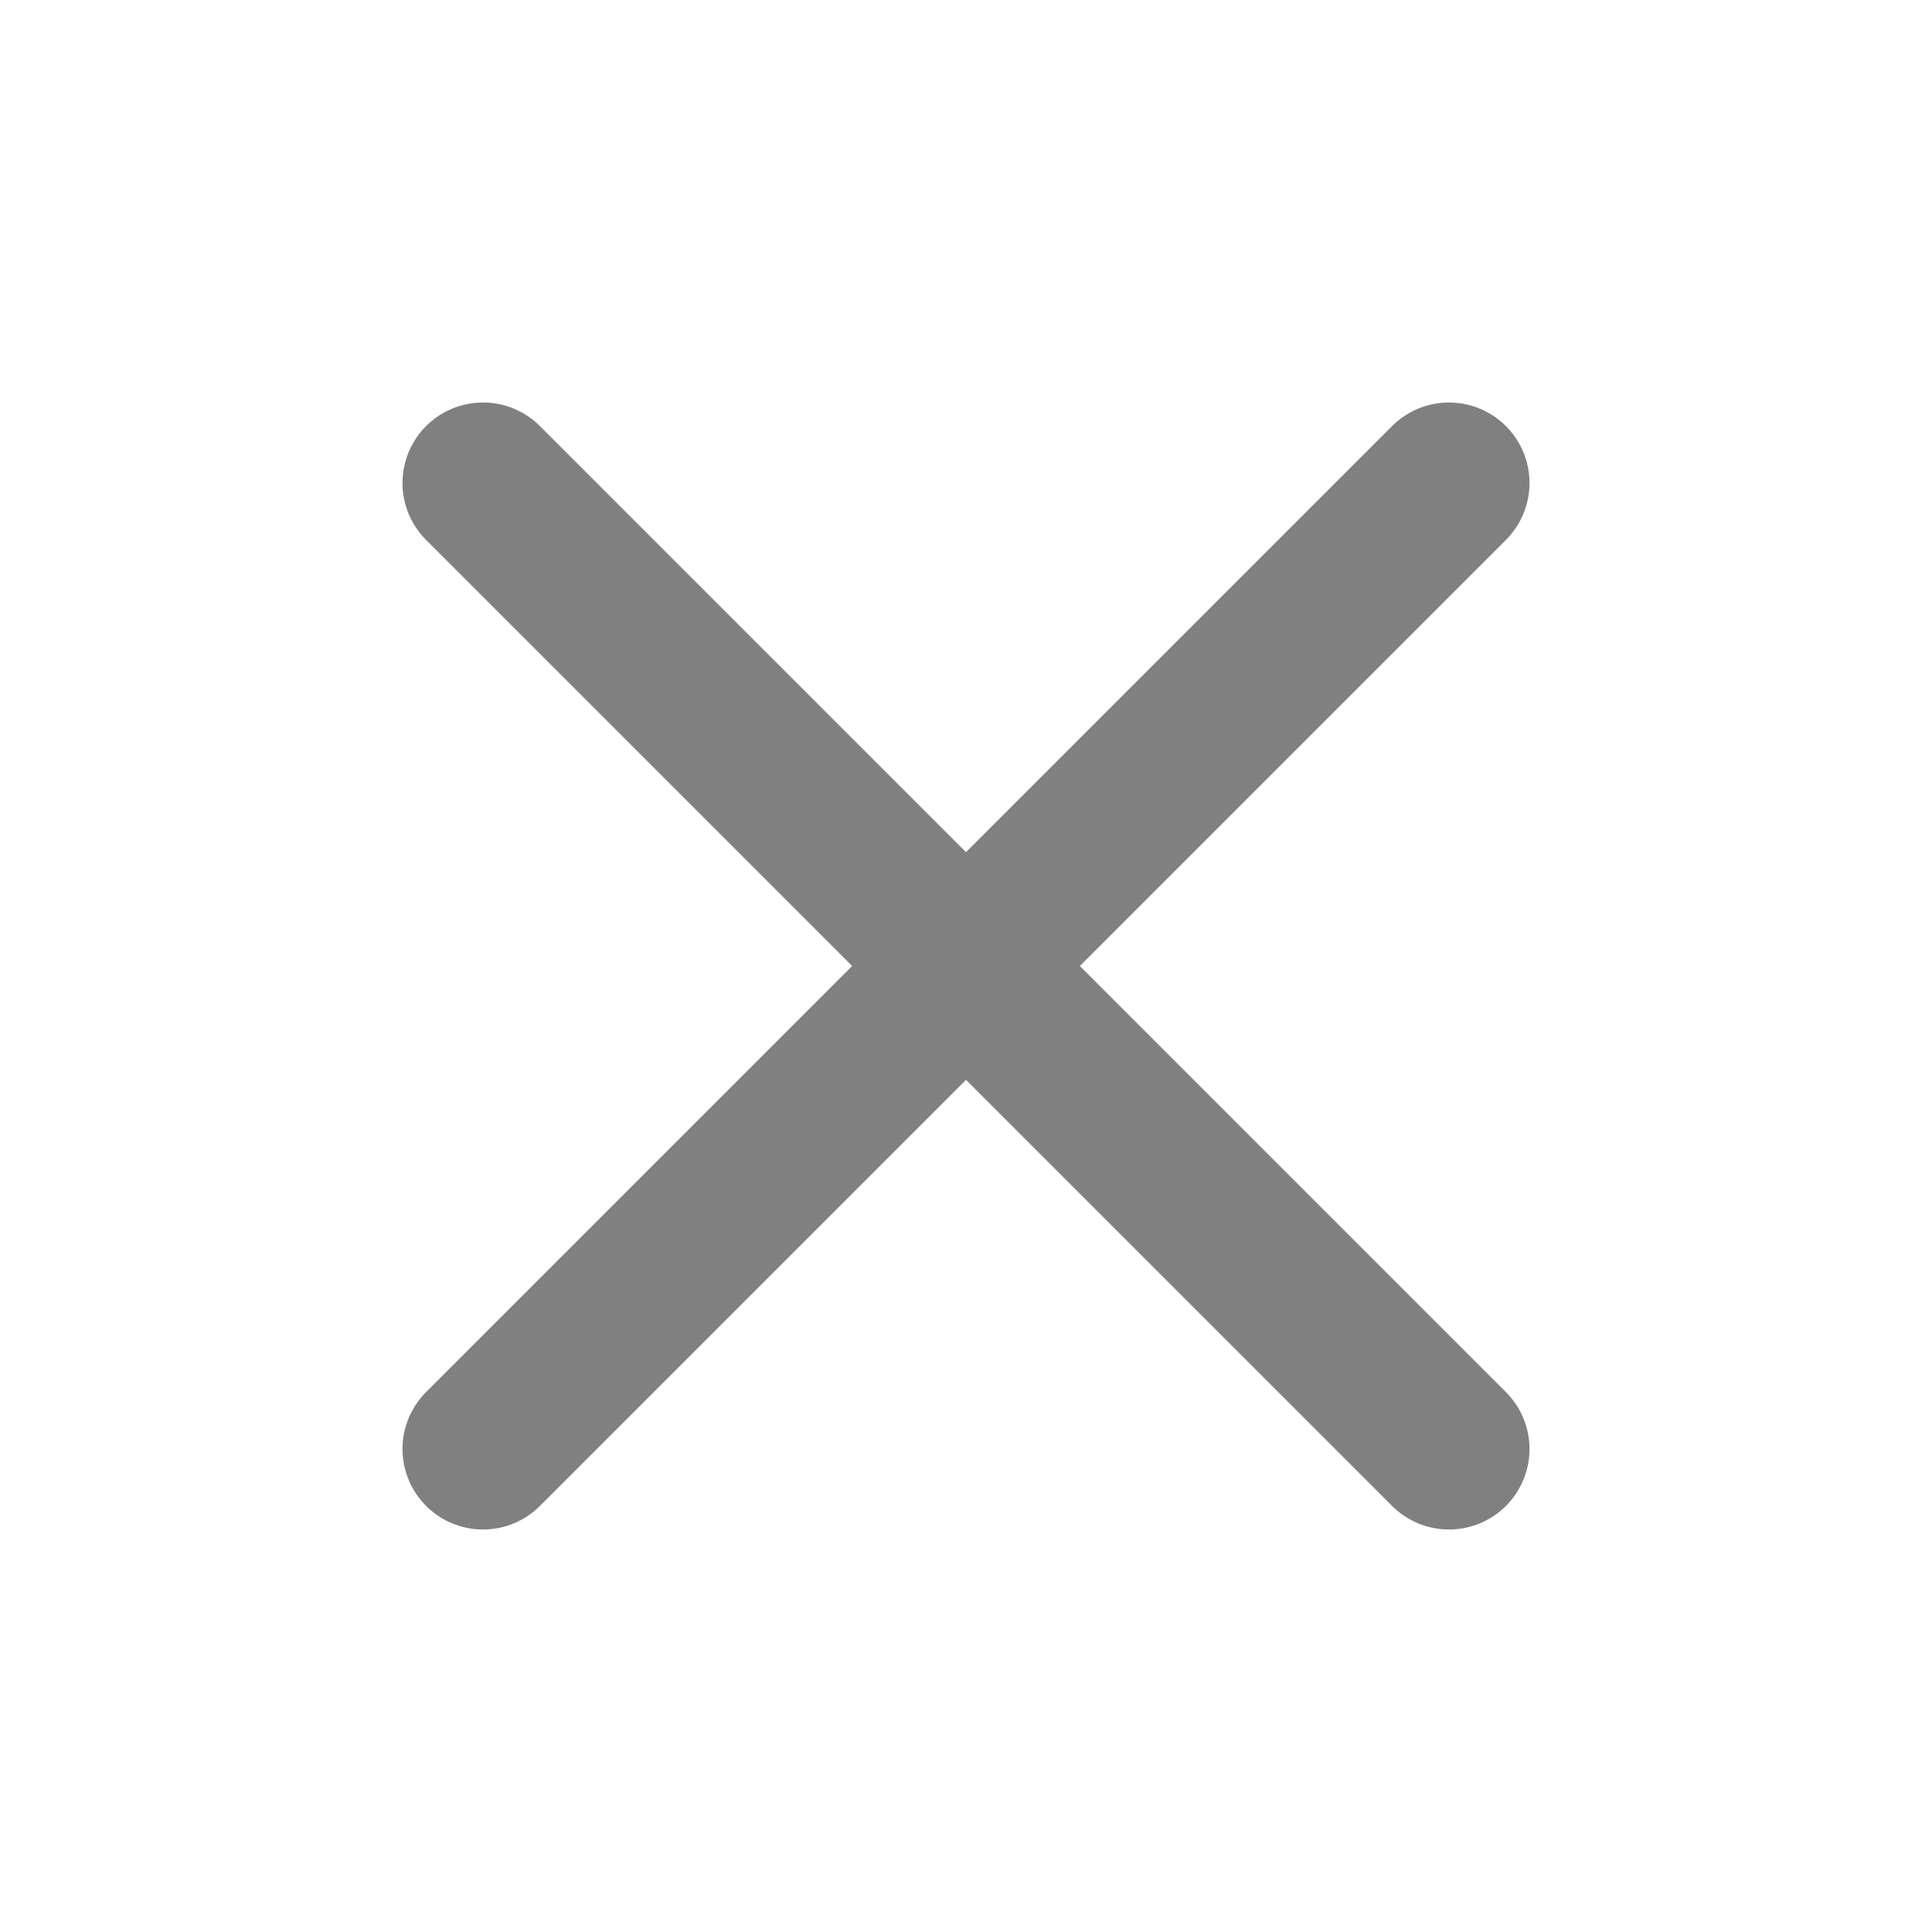
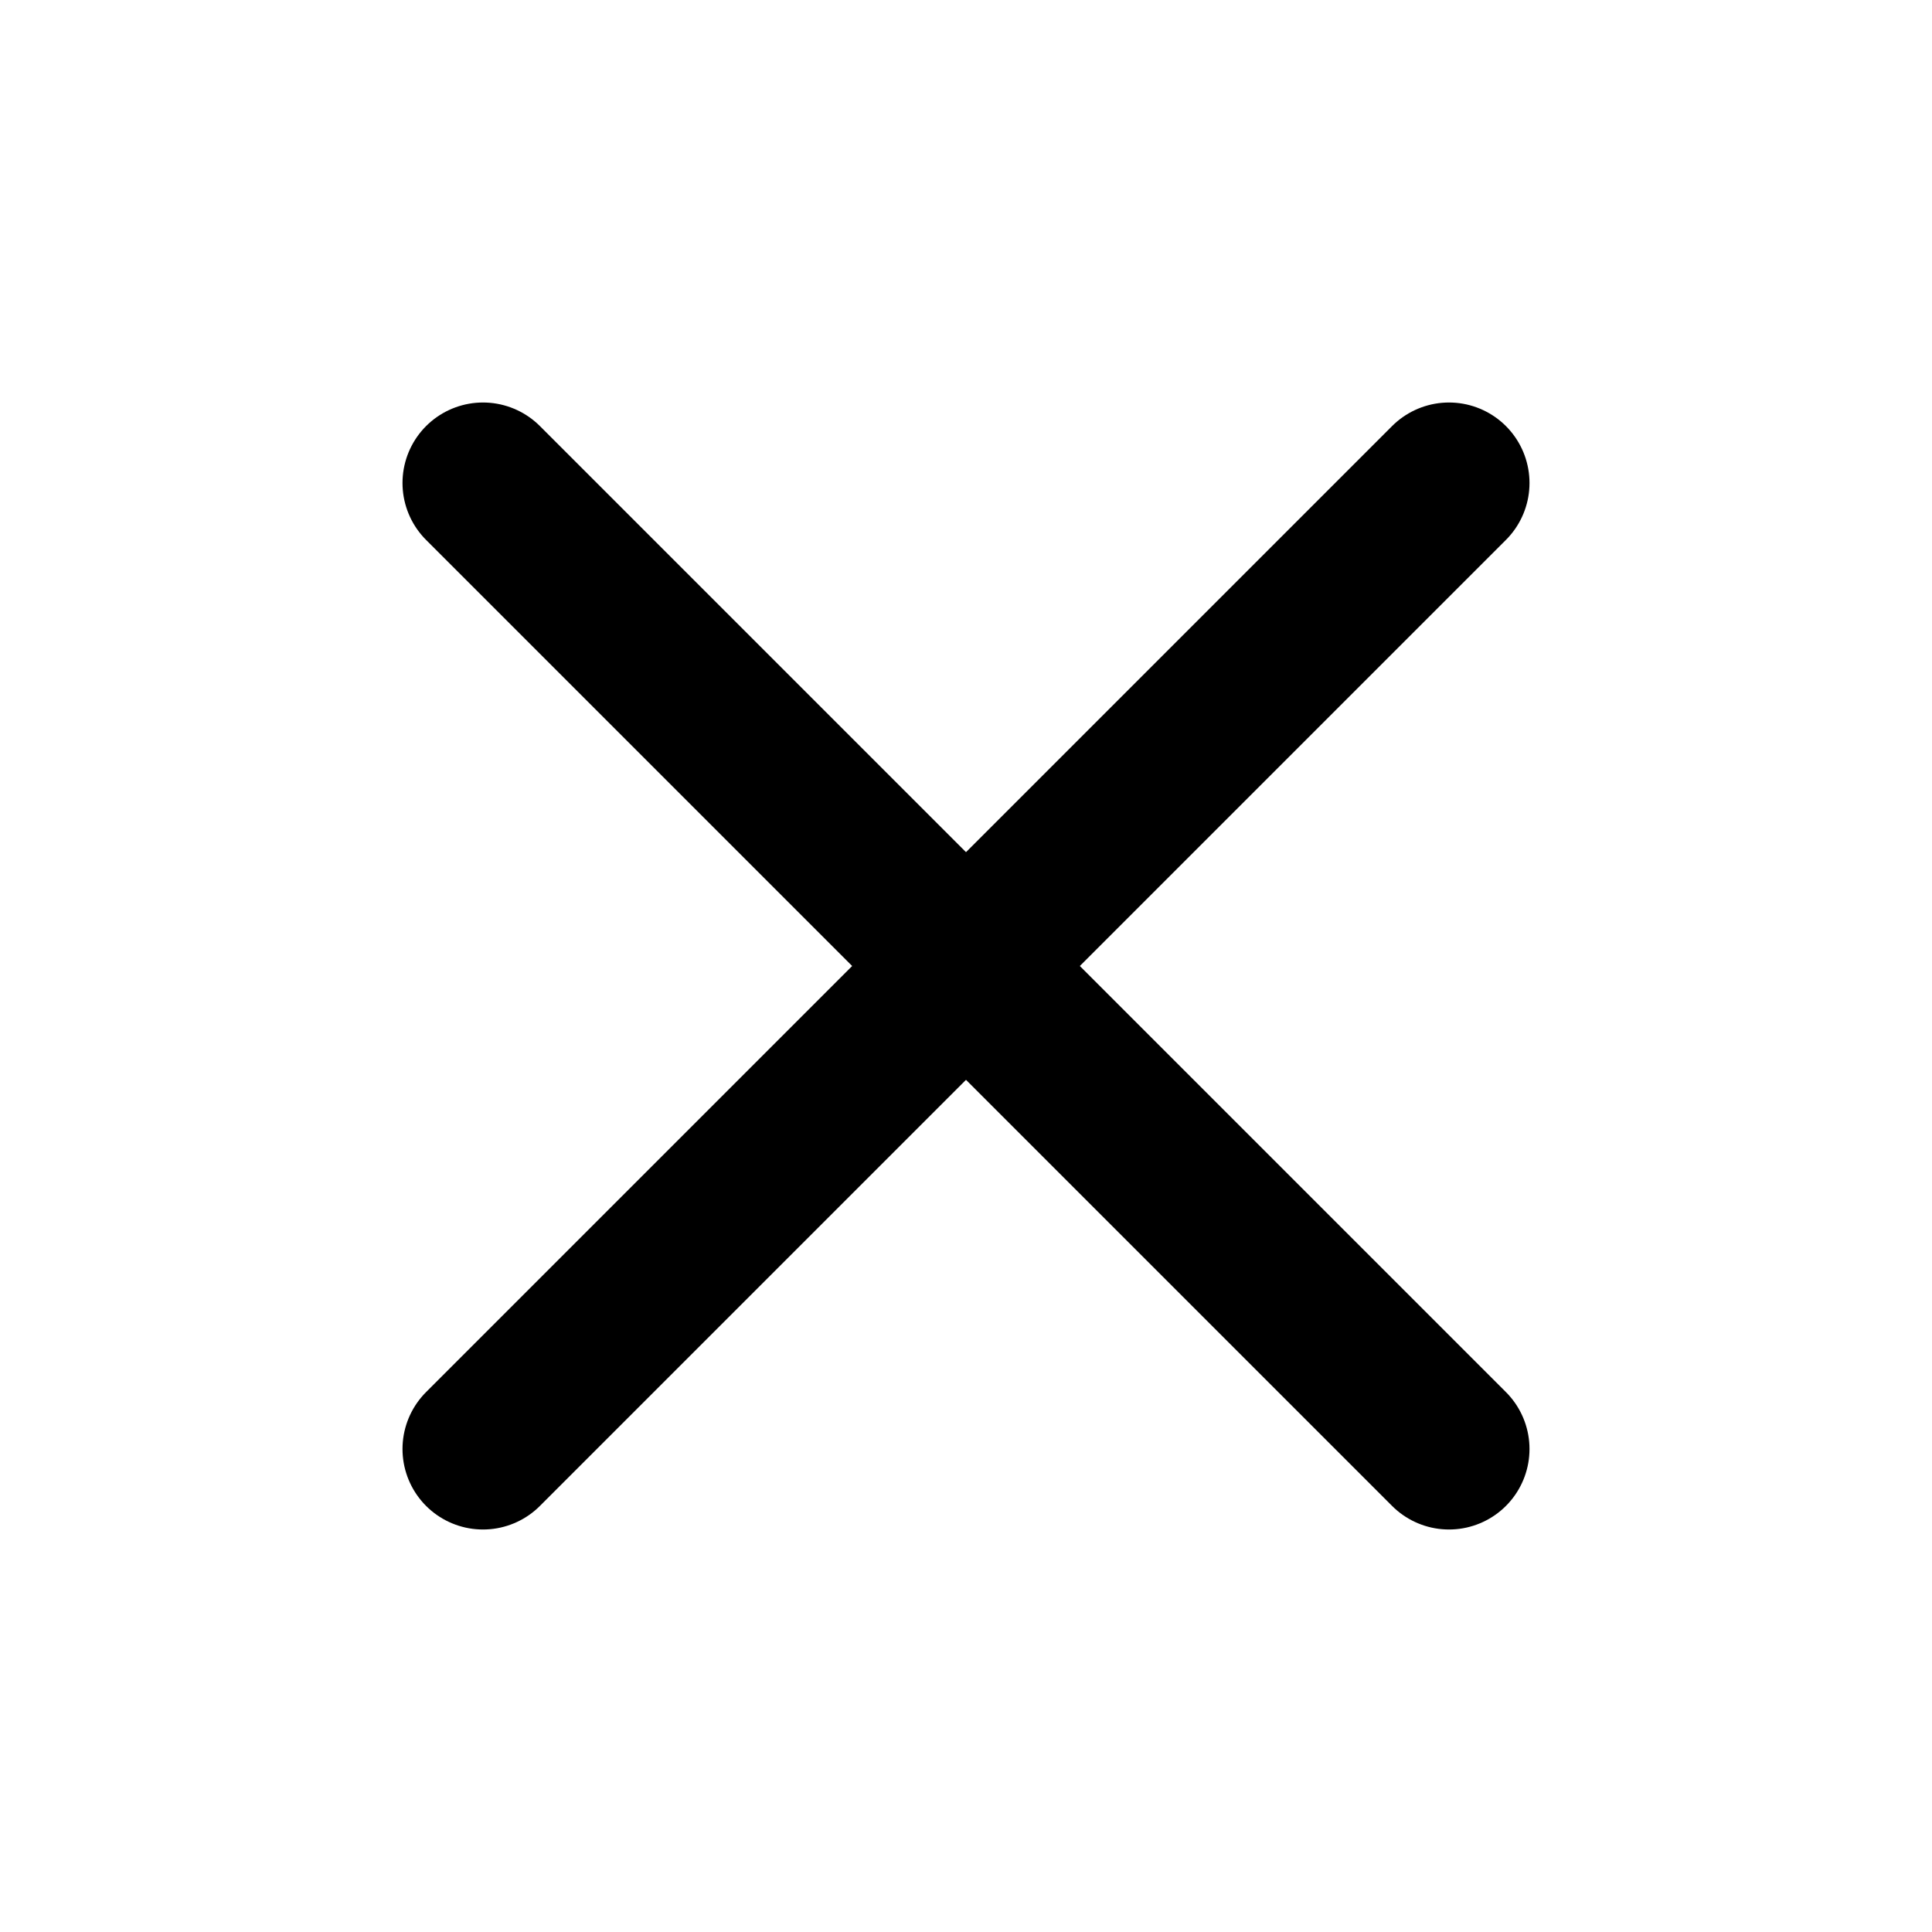
- <svg xmlns="http://www.w3.org/2000/svg" width="20" height="20" viewBox="0 0 24 24" fill="none" stroke="gray" stroke-width="2" stroke-linecap="round" stroke-linejoin="round" class="feather feather-x">
+ <svg xmlns="http://www.w3.org/2000/svg" width="20" height="20" viewBox="0 0 24 24" fill="none" stroke="black" stroke-width="2" stroke-linecap="round" stroke-linejoin="round" class="feather feather-x">
  <line x1="18" y1="6" x2="6" y2="18" />
  <line x1="6" y1="6" x2="18" y2="18" />
</svg>
